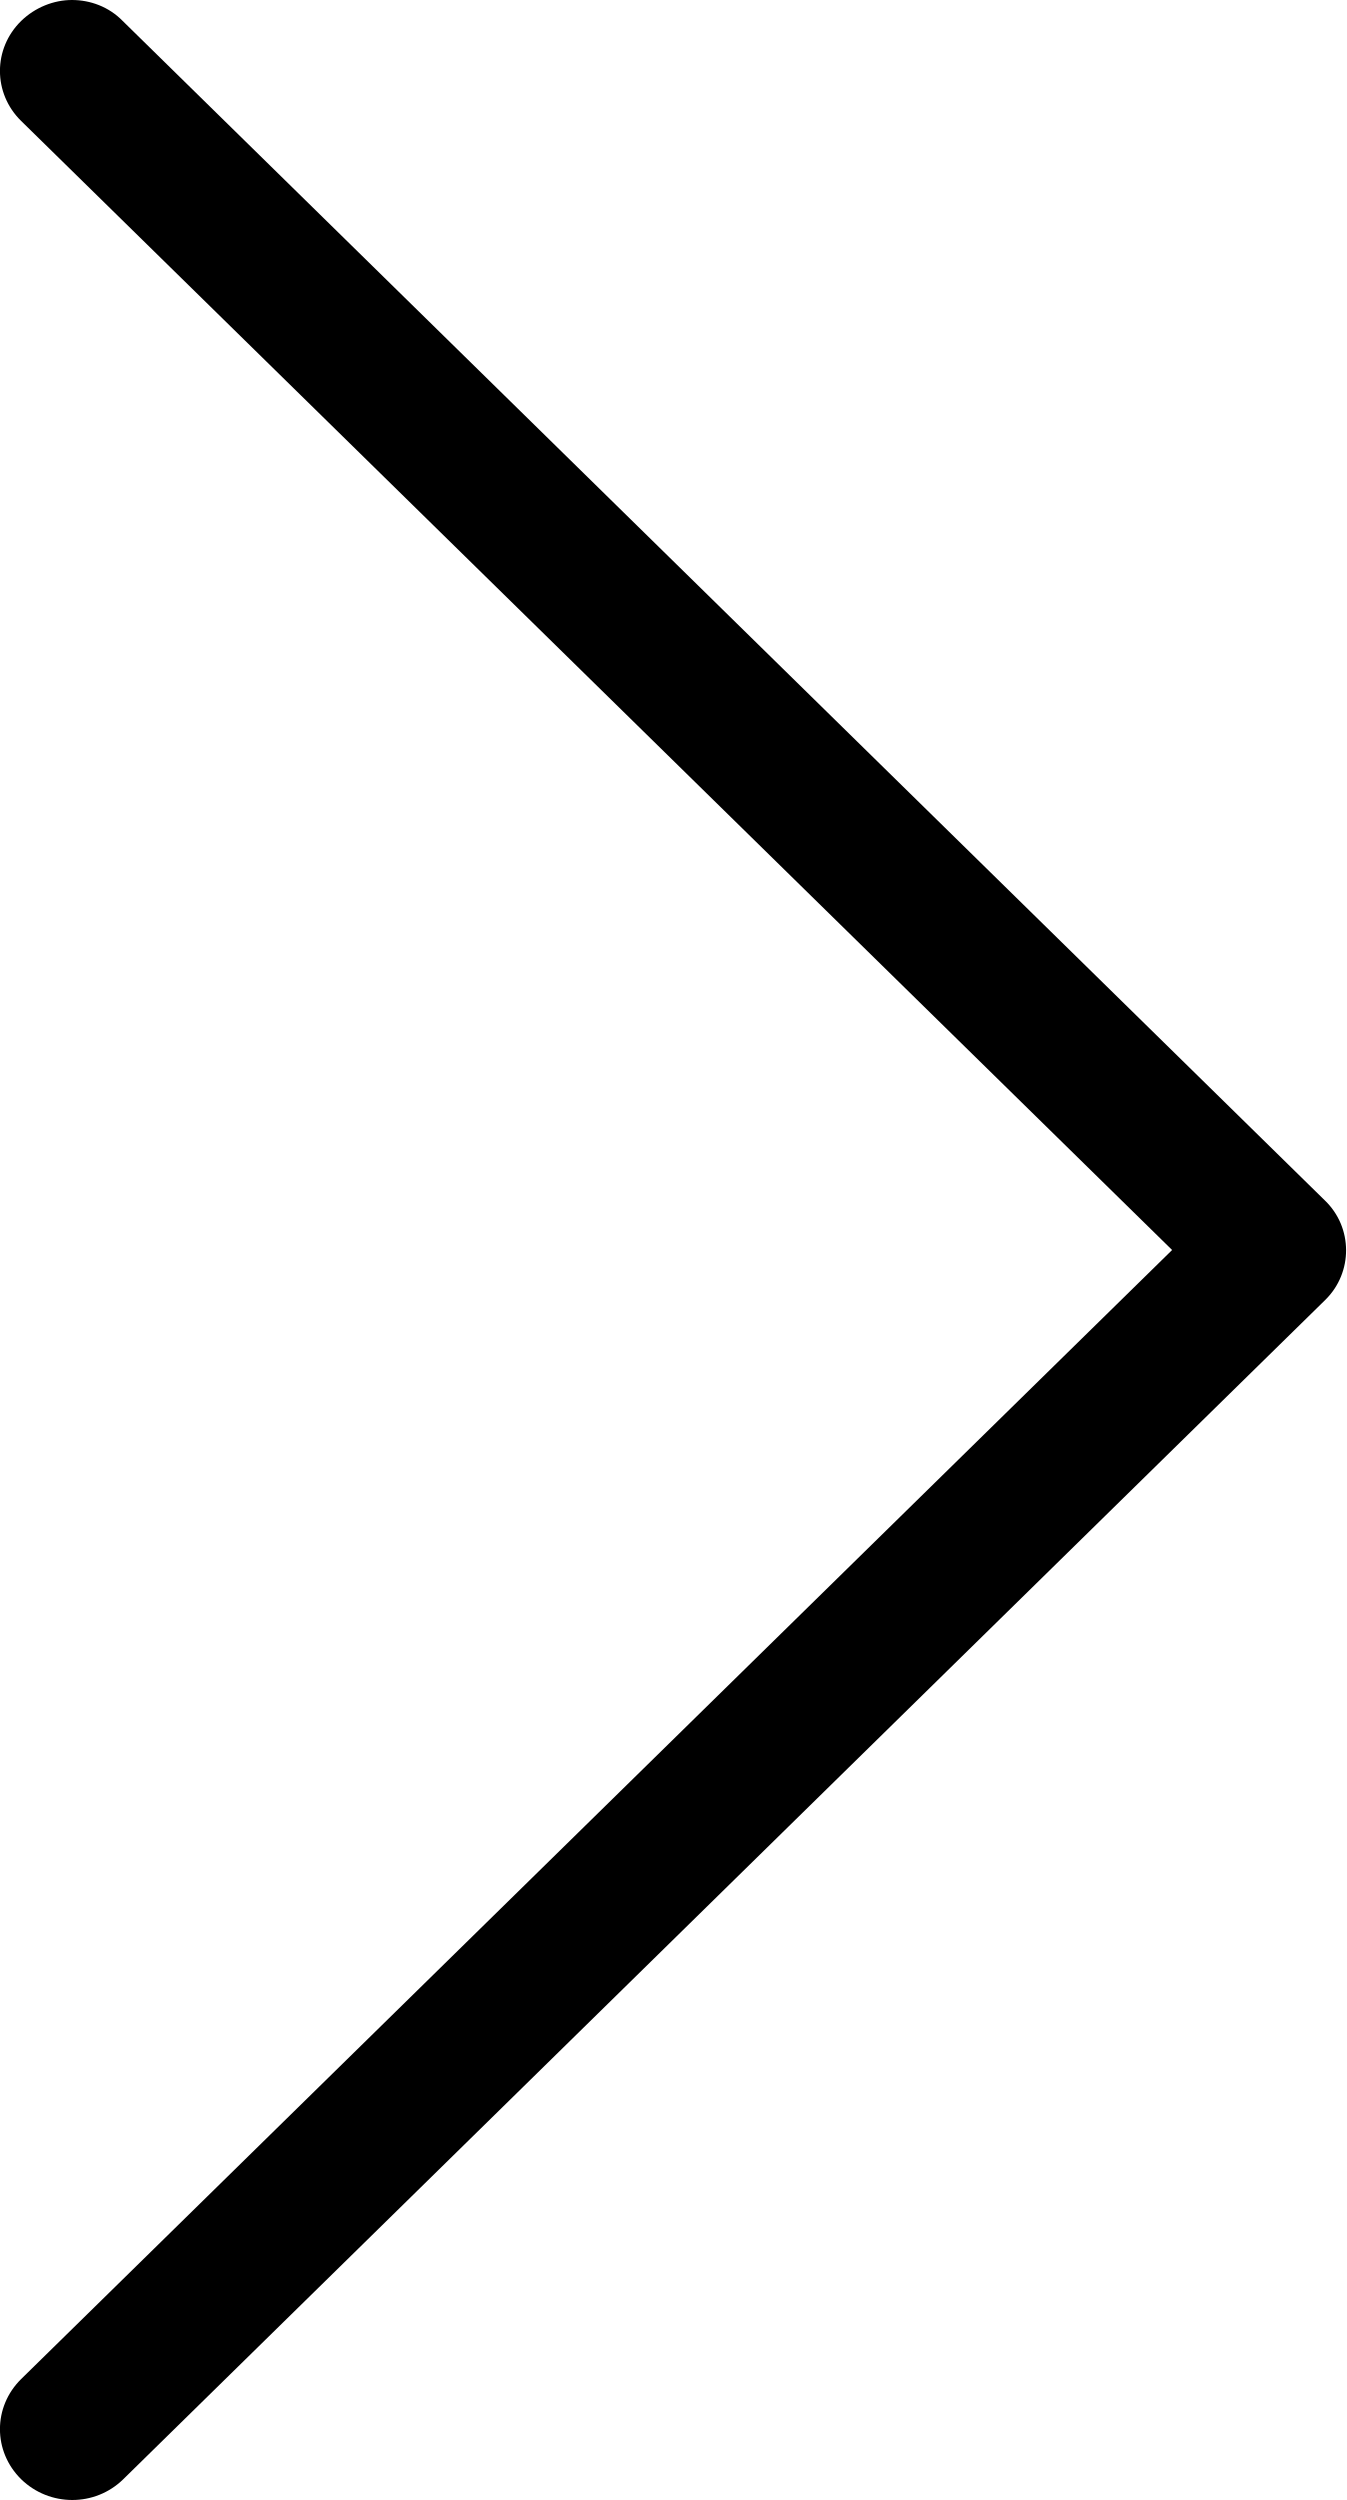
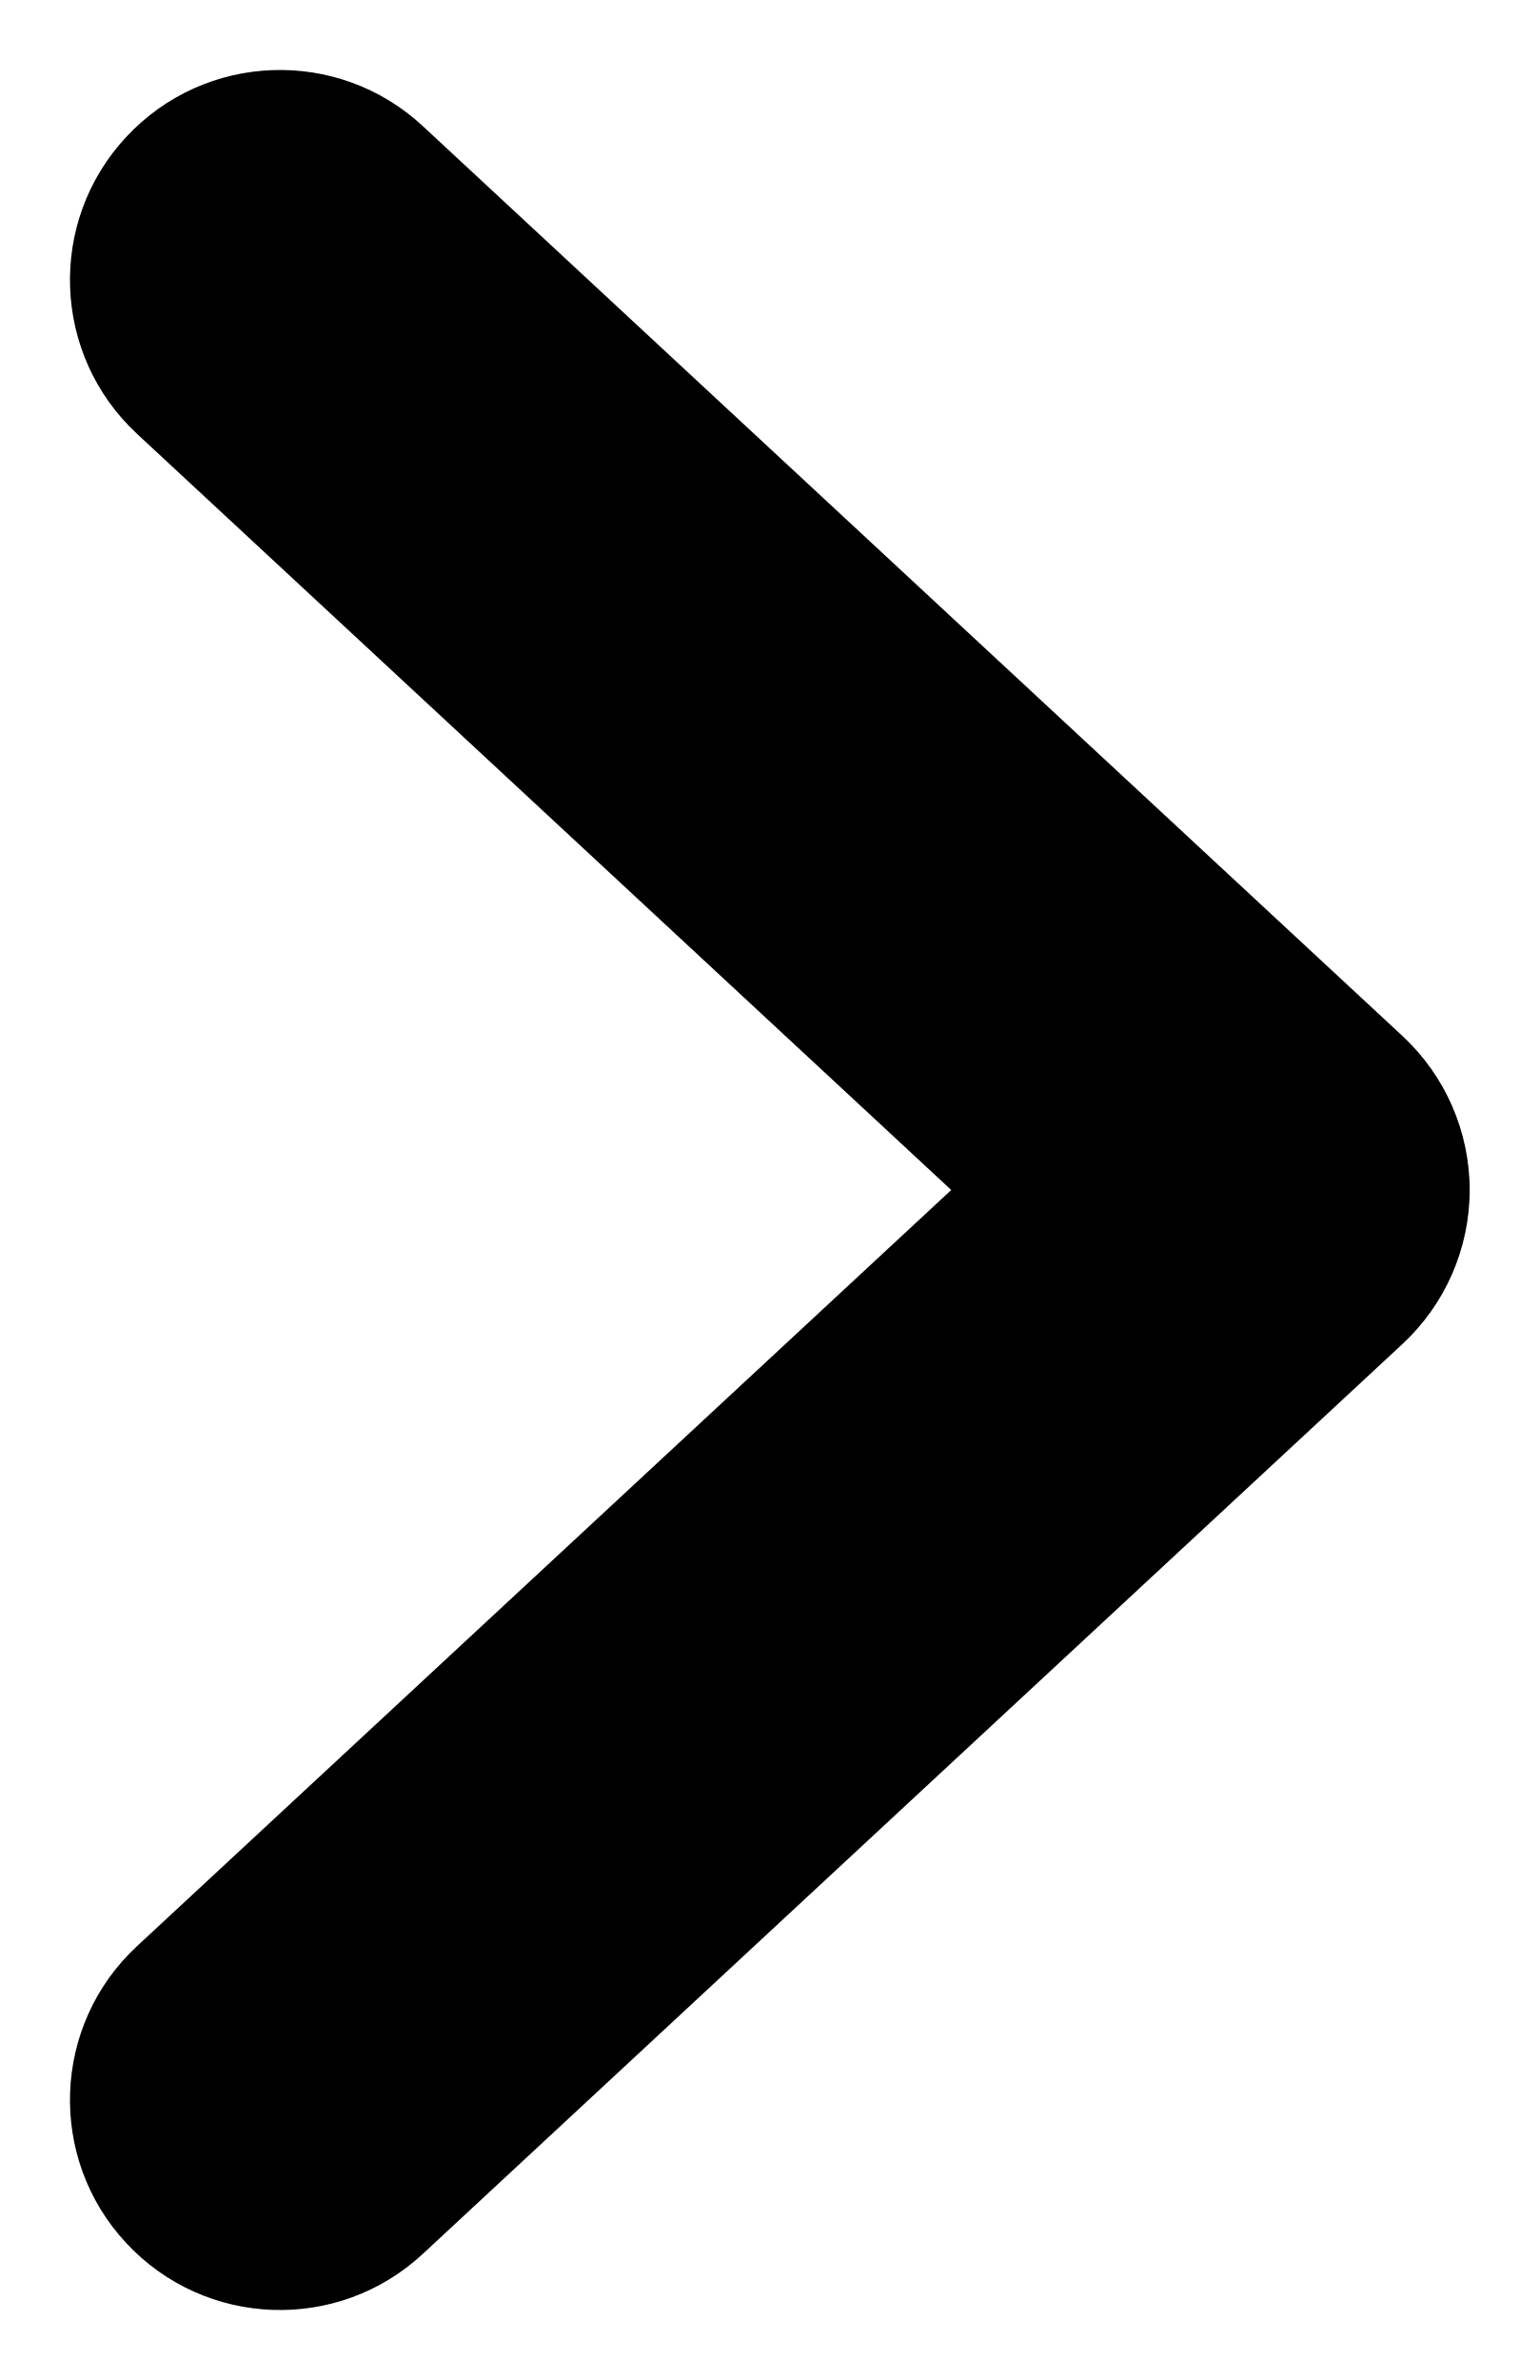
- <svg xmlns="http://www.w3.org/2000/svg" width="7" height="13" viewBox="0 0 7 13" version="1.1">
-   <path id="pagin-next" d="M 6.892 6.241L 0.641 0.108C 0.494 -0.036 0.258 -0.036 0.11 0.108C -0.037 0.253 -0.037 0.484 0.11 0.629L 6.095 6.5L 0.11 12.371C -0.037 12.515 -0.037 12.747 0.11 12.891C 0.183 12.962 0.28 13 0.374 13C 0.469 13 0.566 12.965 0.638 12.891L 6.889 6.758C 7.036 6.617 7.036 6.383 6.892 6.241Z" transform="translate(0 13) scale(1 -1)" />
+ <svg xmlns="http://www.w3.org/2000/svg" width="11" height="17" viewBox="0 0 11 17">
+   <path fill-rule="evenodd" clip-rule="evenodd" d="M9.599 0.479C10.163 1.086 10.128 2.035 9.521 2.599L3.704 8L9.521 13.401C10.128 13.964 10.163 14.914 9.599 15.521C9.035 16.128 8.086 16.163 7.479 15.599L0.479 9.099C0.174 8.815 0 8.417 0 8C0 7.583 0.174 7.185 0.479 6.901L7.479 0.401C8.086 -0.163 9.035 -0.128 9.599 0.479Z" transform="translate(10.5 0.5) scale(-1 1)" />
</svg>
